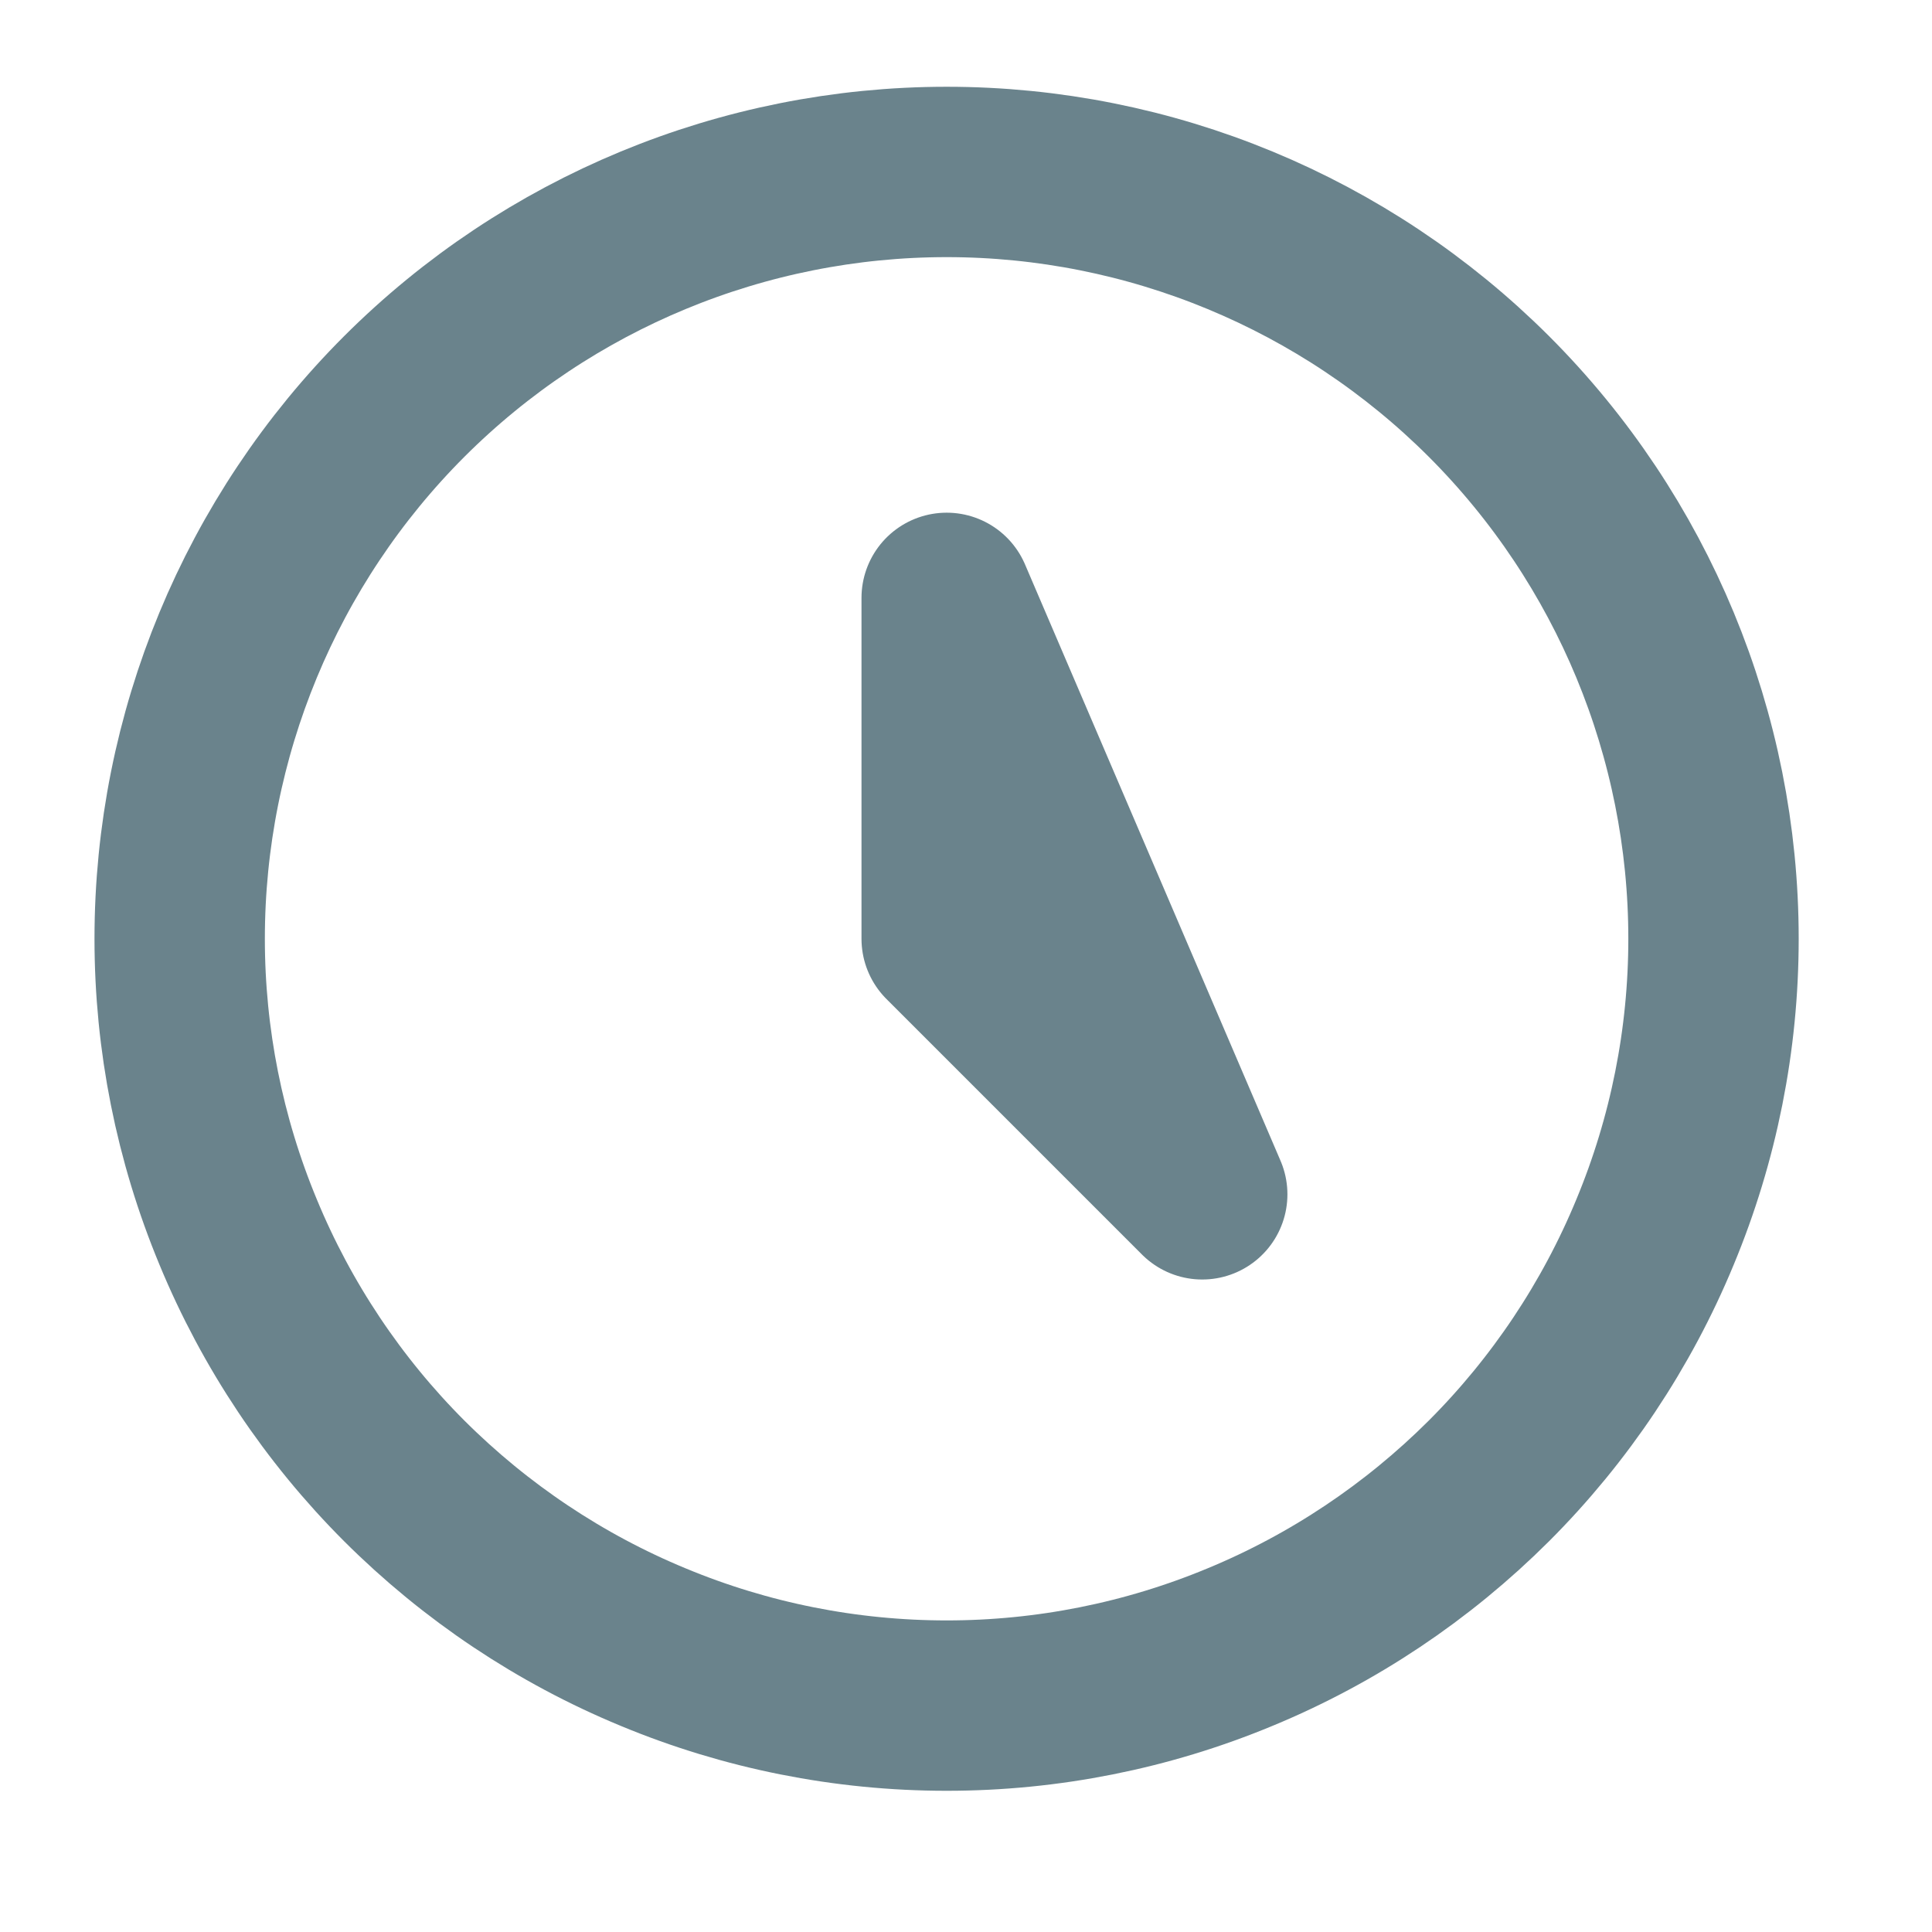
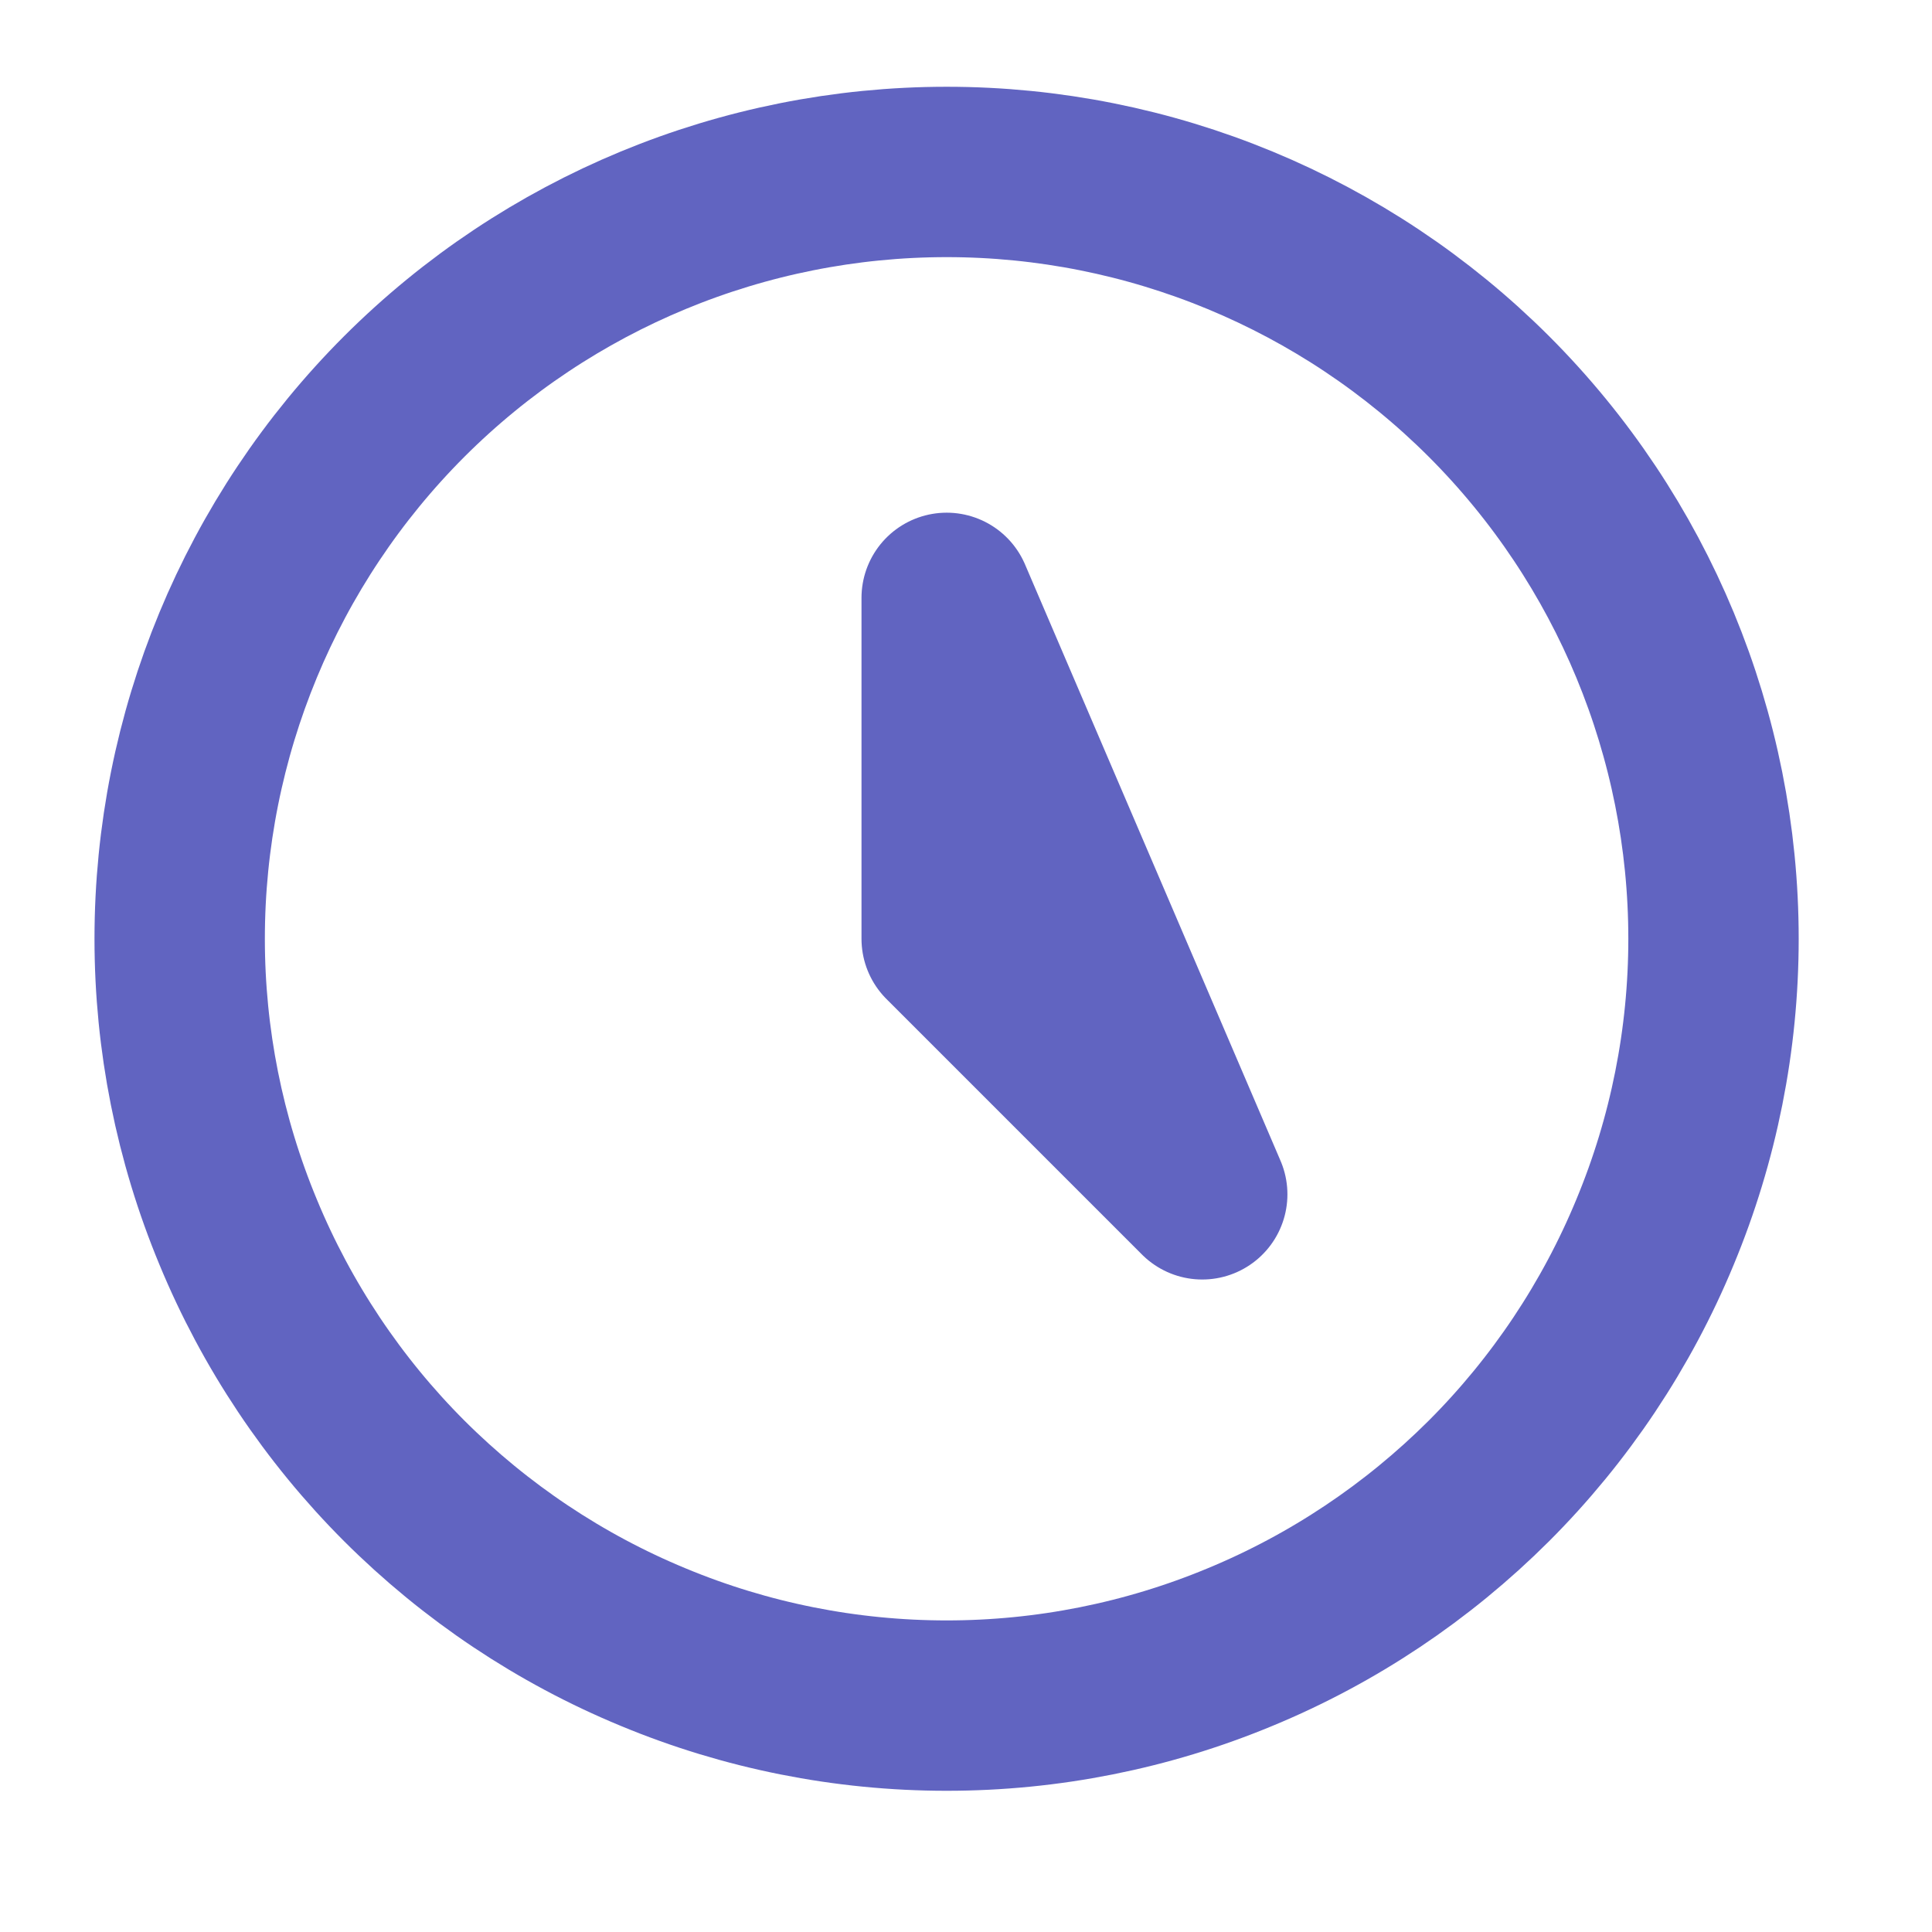
<svg xmlns="http://www.w3.org/2000/svg" width="11" height="11" viewBox="0 0 11 11" fill="none">
-   <path d="M5.39 3.404V5.345L6.845 6.8L5.39 3.404ZM9.756 5.345C9.756 5.918 9.643 6.486 9.423 7.015C9.204 7.545 8.882 8.027 8.477 8.432C8.071 8.837 7.59 9.159 7.06 9.378C6.531 9.598 5.963 9.711 5.39 9.711C4.816 9.711 4.248 9.598 3.719 9.378C3.189 9.159 2.708 8.837 2.302 8.432C1.897 8.027 1.575 7.545 1.356 7.015C1.136 6.486 1.023 5.918 1.023 5.345C1.023 4.187 1.483 3.076 2.302 2.257C3.121 1.439 4.232 0.979 5.39 0.979C6.548 0.979 7.658 1.439 8.477 2.257C9.296 3.076 9.756 4.187 9.756 5.345Z" stroke="#6A838C" stroke-width="0.97" stroke-linecap="round" stroke-linejoin="round" />
+   <path d="M5.39 3.404V5.345L6.845 6.8L5.39 3.404ZM9.756 5.345C9.756 5.918 9.643 6.486 9.423 7.015C9.204 7.545 8.882 8.027 8.477 8.432C8.071 8.837 7.59 9.159 7.06 9.378C6.531 9.598 5.963 9.711 5.39 9.711C4.816 9.711 4.248 9.598 3.719 9.378C3.189 9.159 2.708 8.837 2.302 8.432C1.897 8.027 1.575 7.545 1.356 7.015C1.136 6.486 1.023 5.918 1.023 5.345C1.023 4.187 1.483 3.076 2.302 2.257C3.121 1.439 4.232 0.979 5.39 0.979C6.548 0.979 7.658 1.439 8.477 2.257C9.296 3.076 9.756 4.187 9.756 5.345Z" stroke="#6164c1" stroke-width="0.97" stroke-linecap="round" stroke-linejoin="round" />
</svg>
